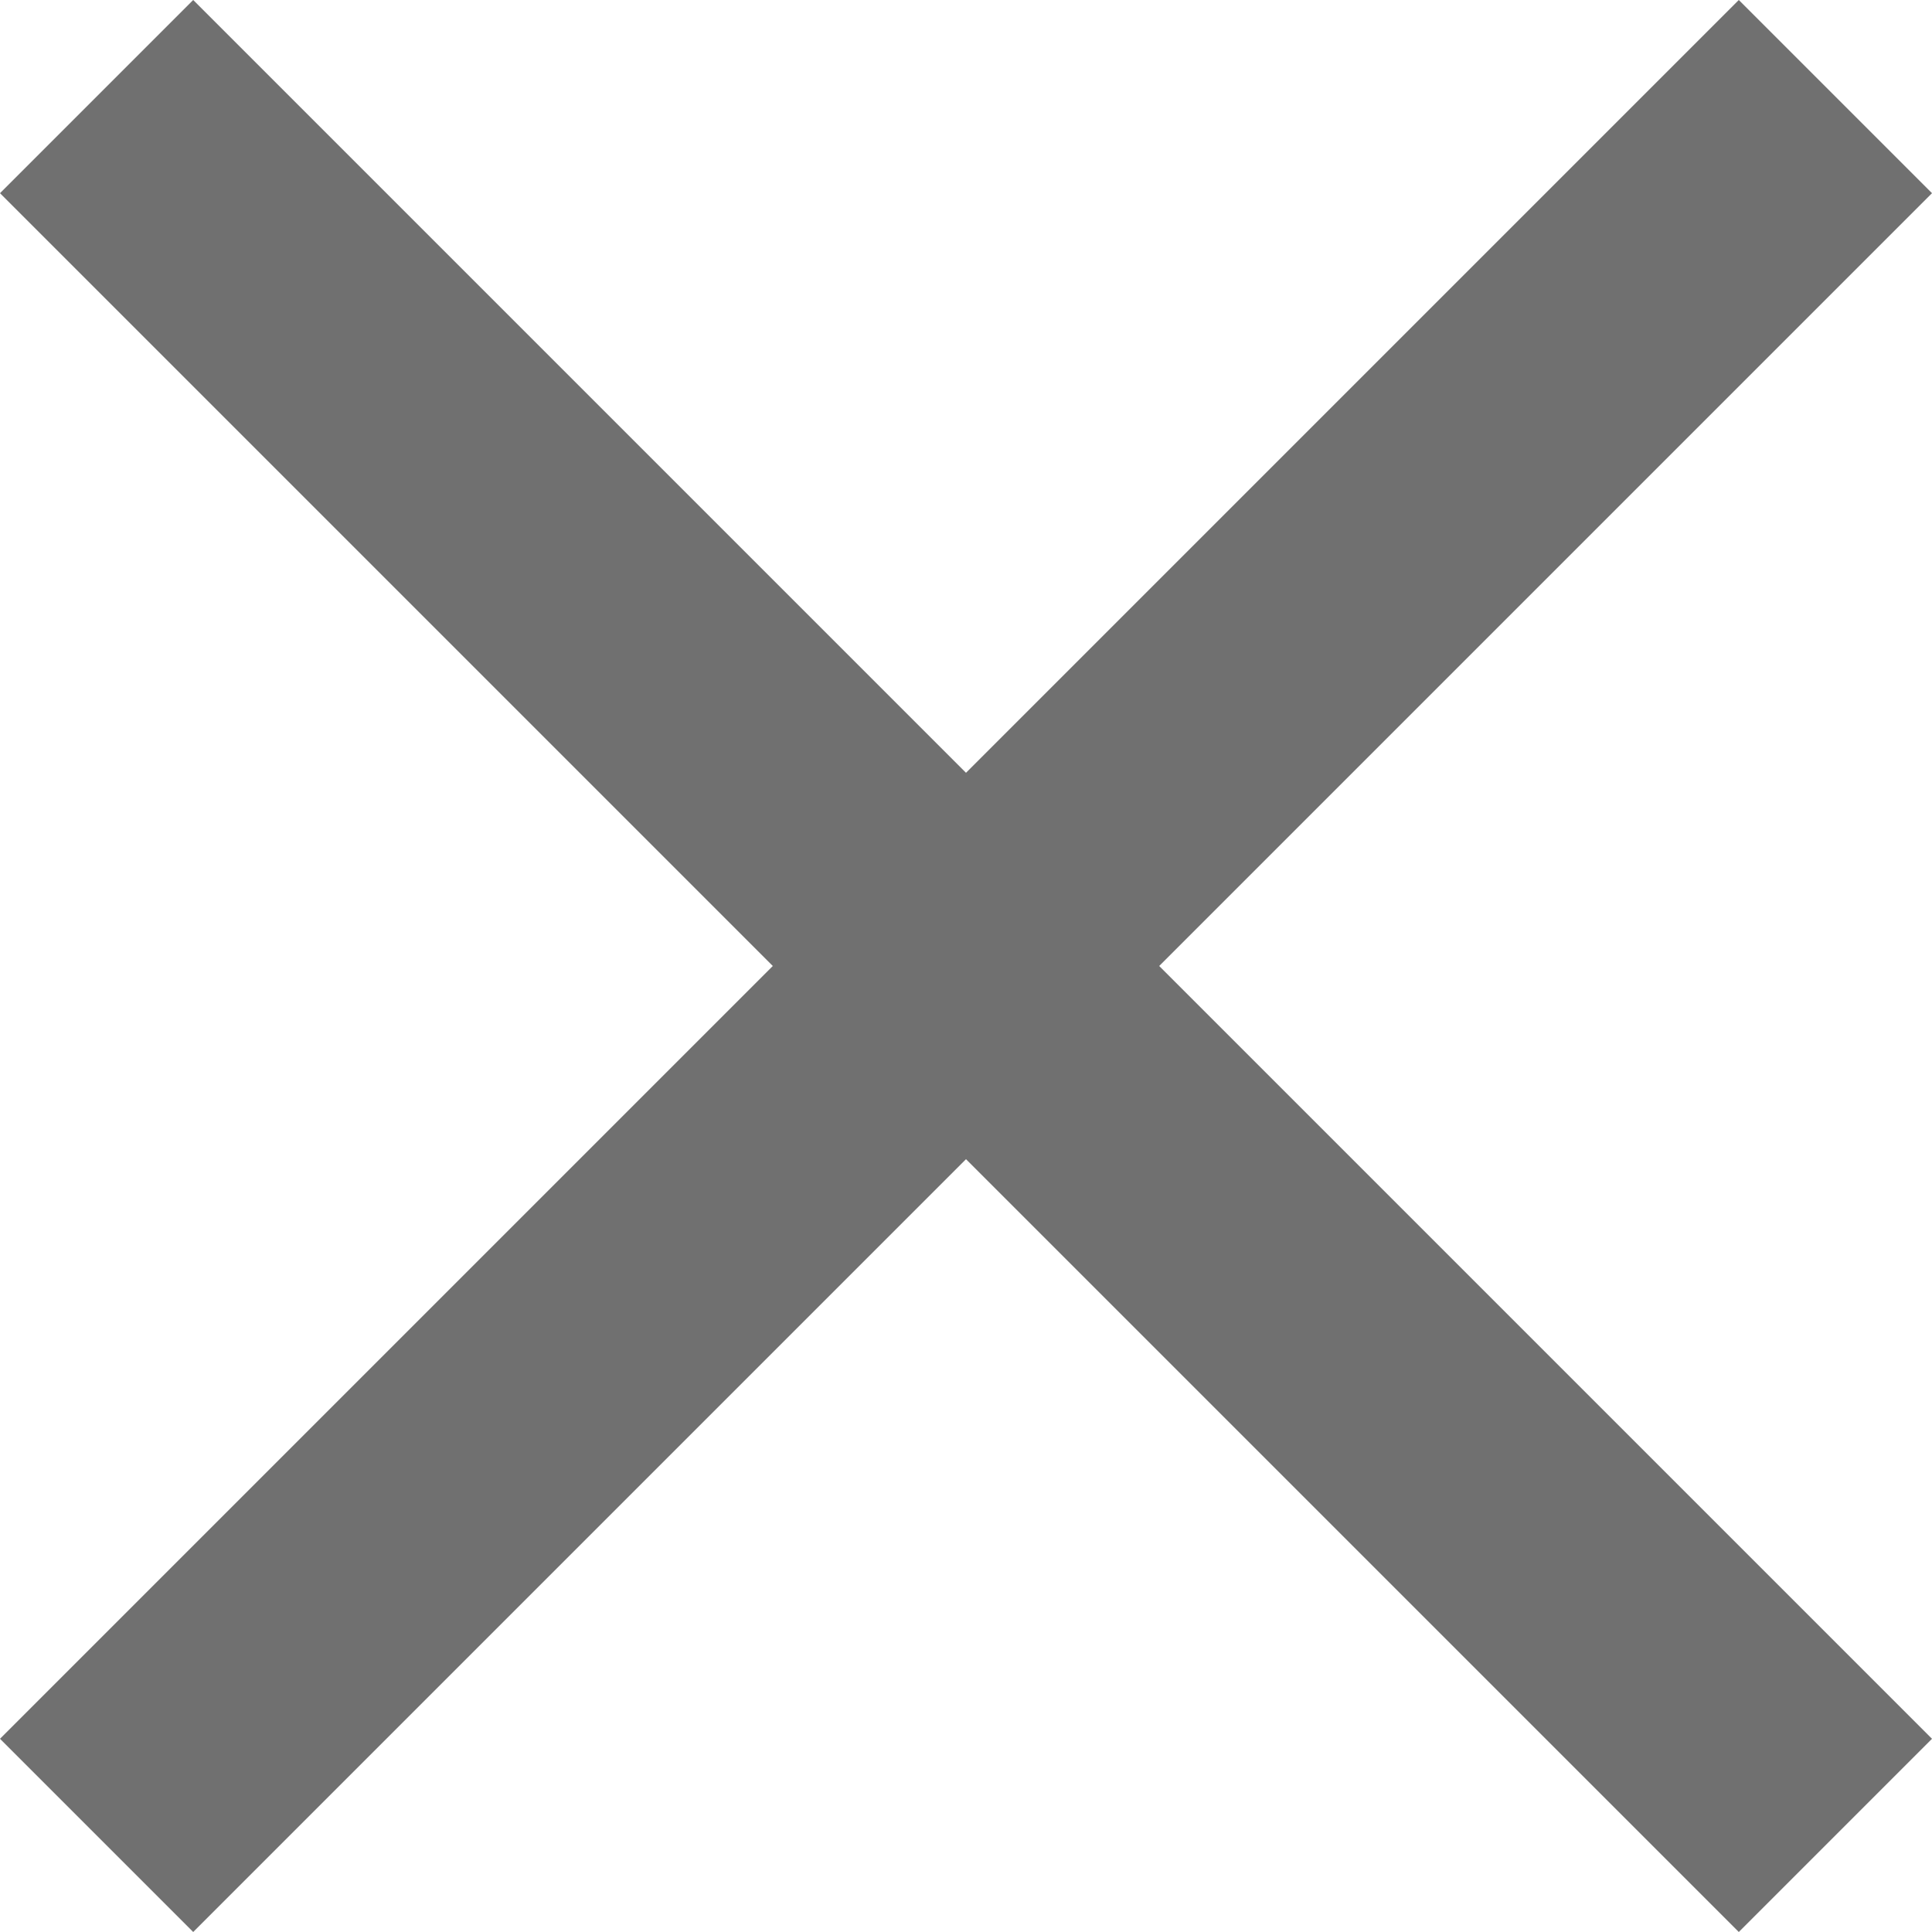
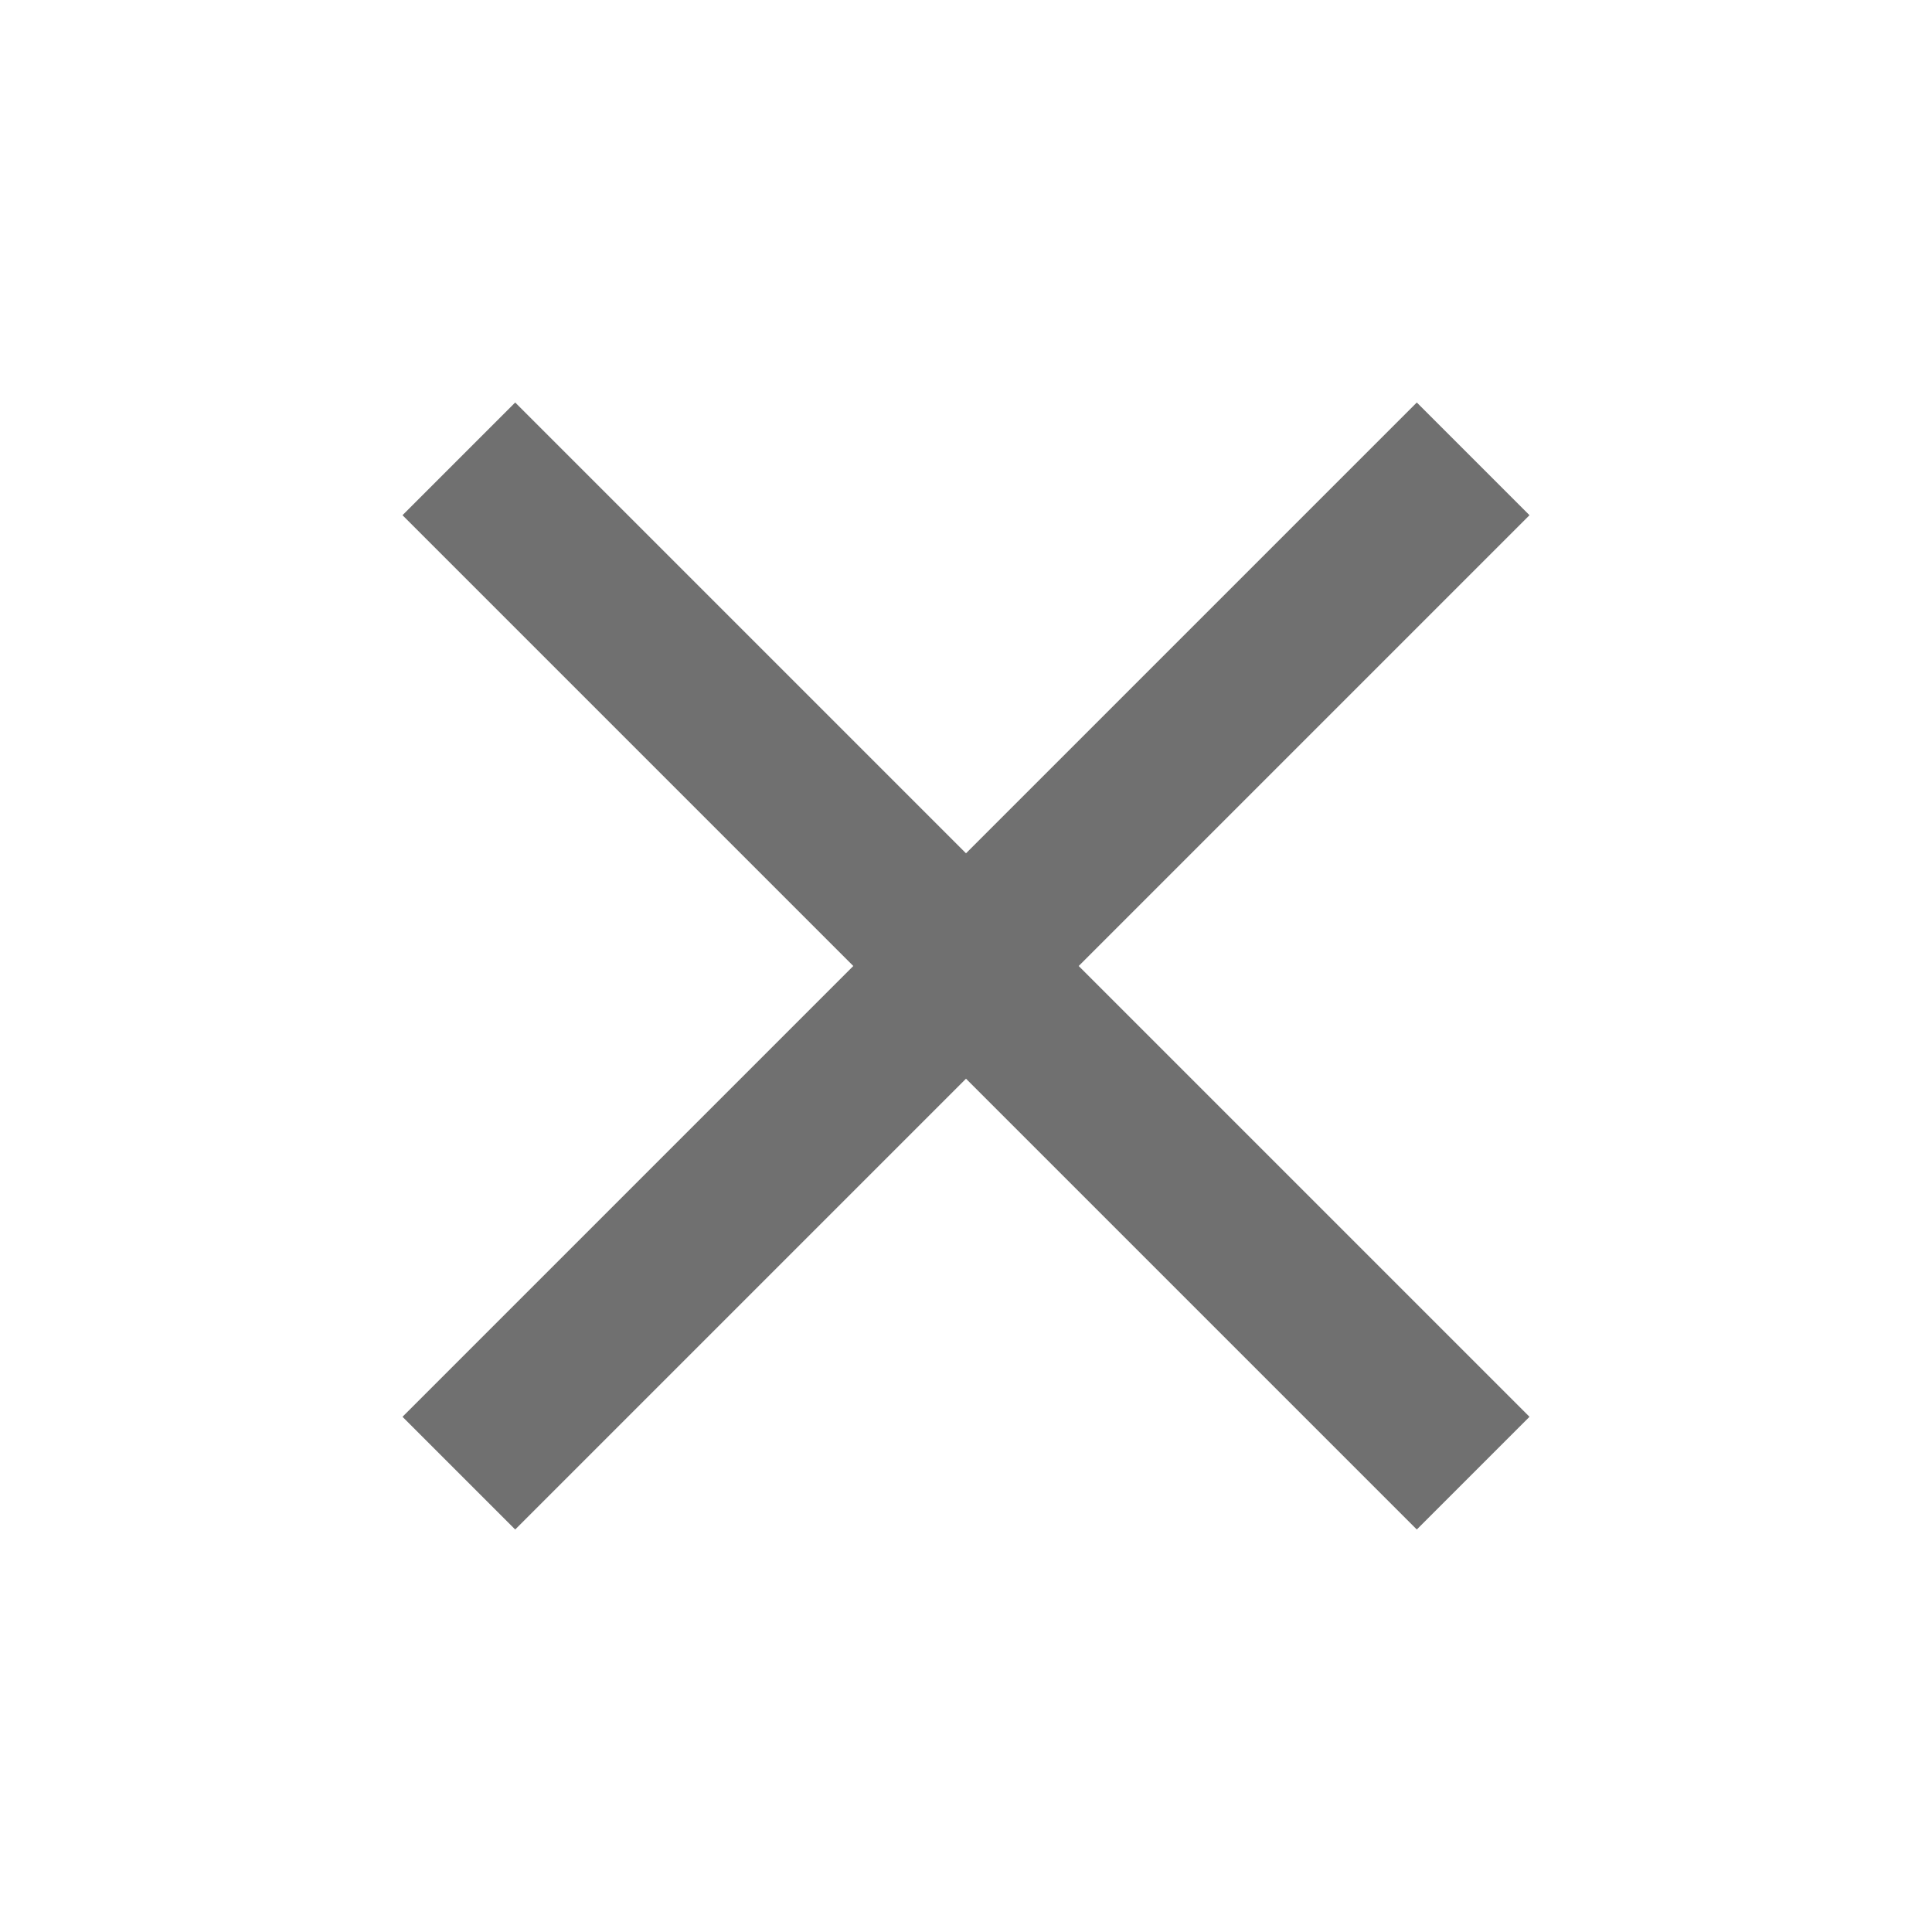
- <svg xmlns="http://www.w3.org/2000/svg" width="14" height="14" viewBox="0 0 14 14" fill="none">
-   <path d="M1.4 14L0 12.6L5.6 7L0 1.4L1.4 0L7 5.6L12.6 0L14 1.4L8.4 7L14 12.6L12.6 14L7 8.4L1.4 14Z" fill="#707070" />
+ <svg xmlns="http://www.w3.org/2000/svg" width="24" height="24" viewBox="0 0 24 24" fill="none">
+   <path d="M6.4 19L5 17.6L10.6 12L5 6.4L6.4 5L12 10.6L17.6 5L19 6.4L13.4 12L19 17.6L17.6 19L12 13.4L6.4 19Z" fill="#707070" />
</svg>
